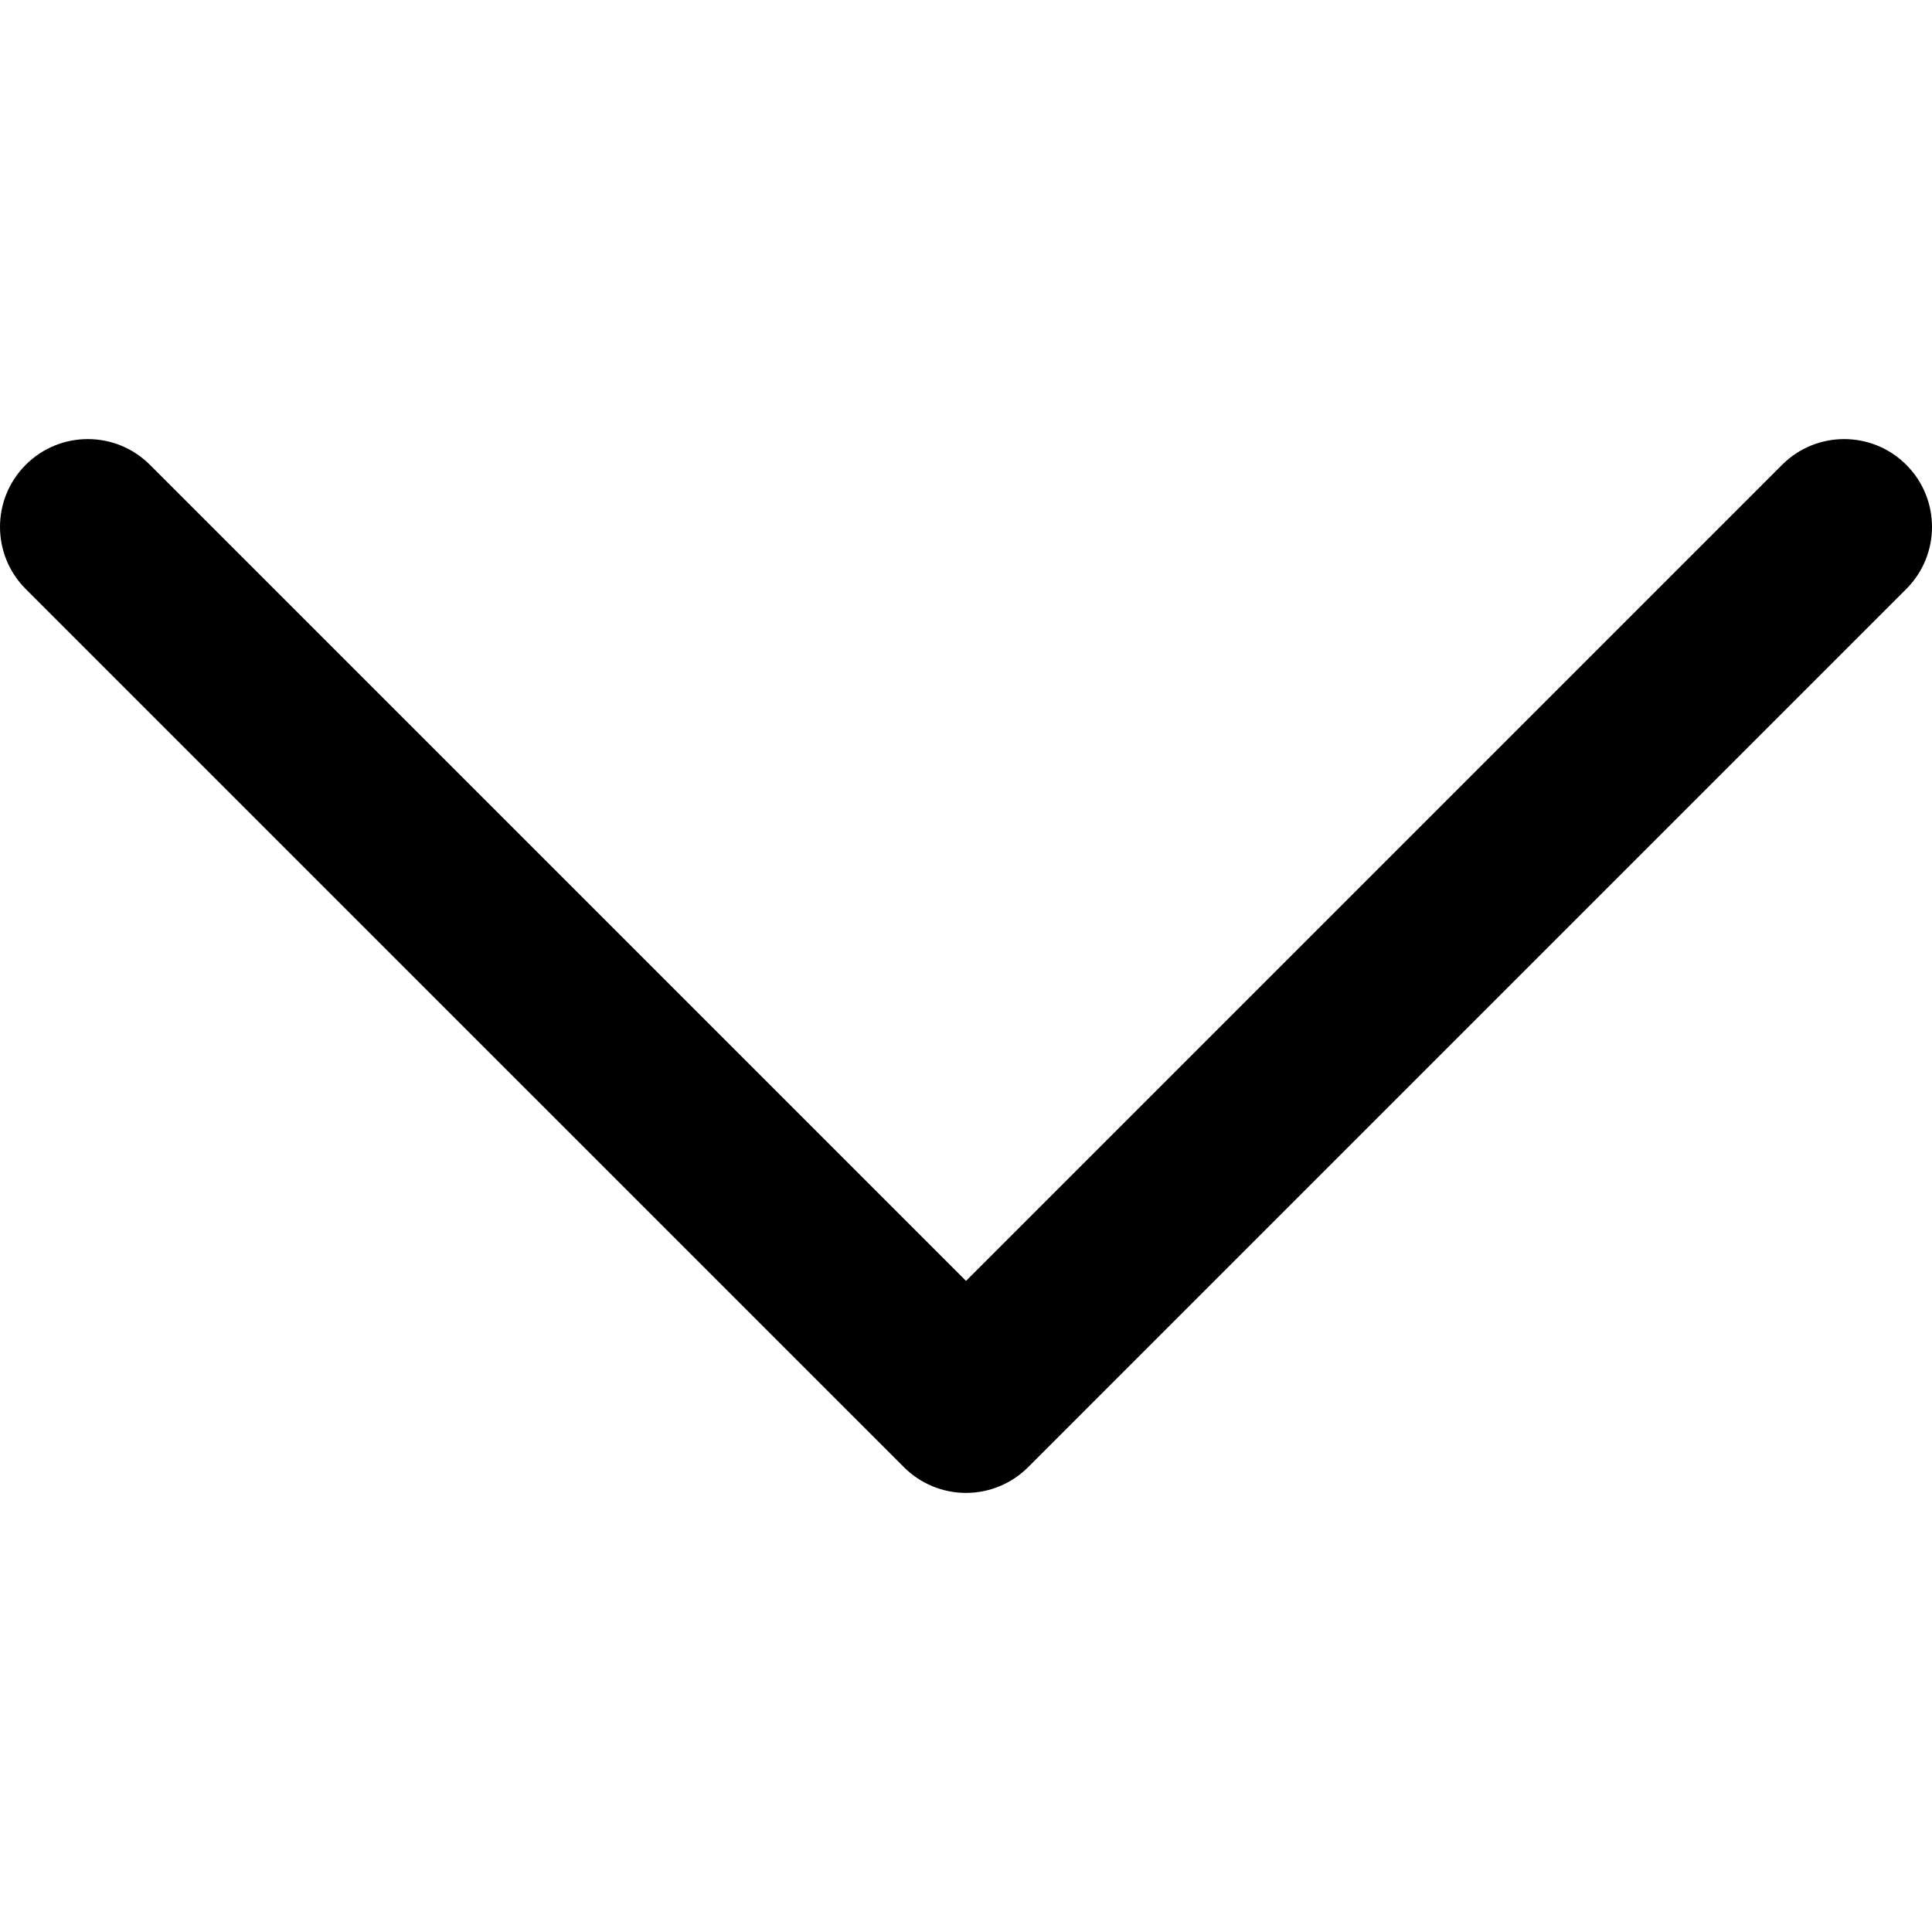
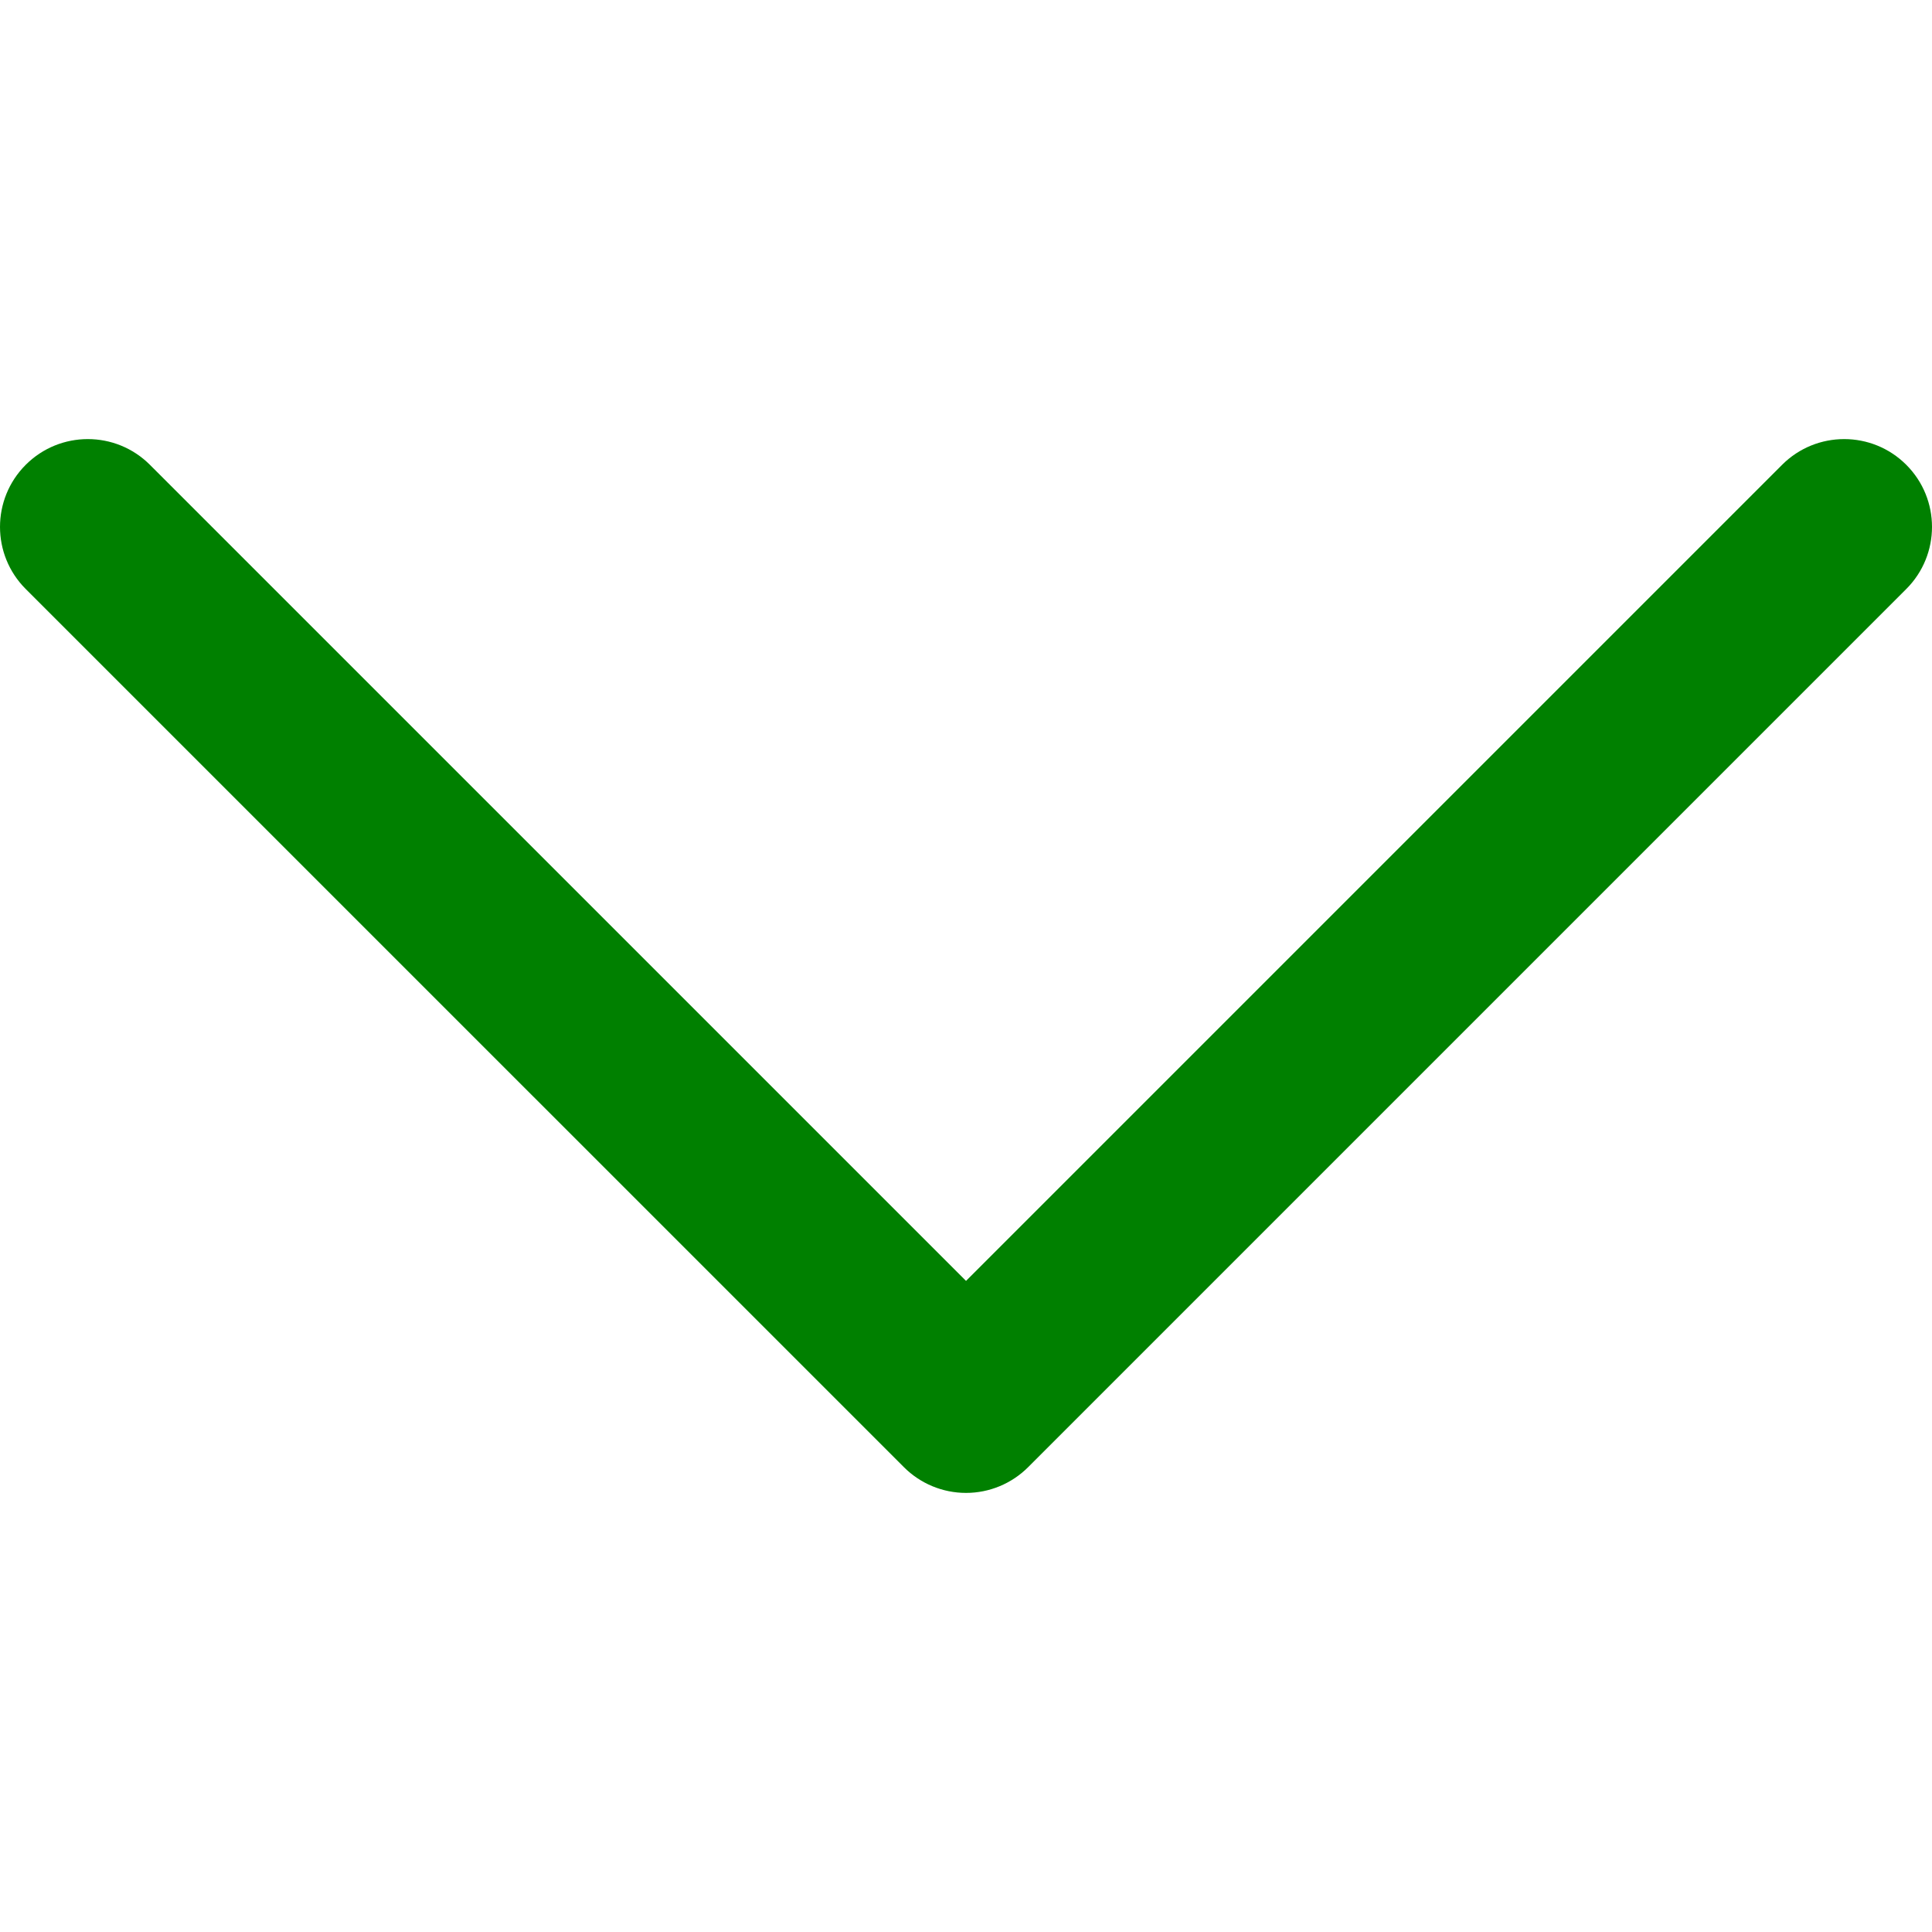
- <svg xmlns="http://www.w3.org/2000/svg" fill="#000000" height="800px" width="800px" version="1.1" id="Layer_1" viewBox="0 0 330 330" xml:space="preserve">
+ <svg xmlns="http://www.w3.org/2000/svg" fill="green" height="800px" width="800px" version="1.1" id="Layer_1" viewBox="0 0 330 330" xml:space="preserve">
  <path id="XMLID_225_" d="M325.607,79.393c-5.857-5.857-15.355-5.858-21.213,0.001l-139.39,139.393L25.607,79.393  c-5.857-5.857-15.355-5.858-21.213,0.001c-5.858,5.858-5.858,15.355,0,21.213l150.004,150c2.813,2.813,6.628,4.393,10.606,4.393  s7.794-1.581,10.606-4.394l149.996-150C331.465,94.749,331.465,85.251,325.607,79.393z" />
</svg>
